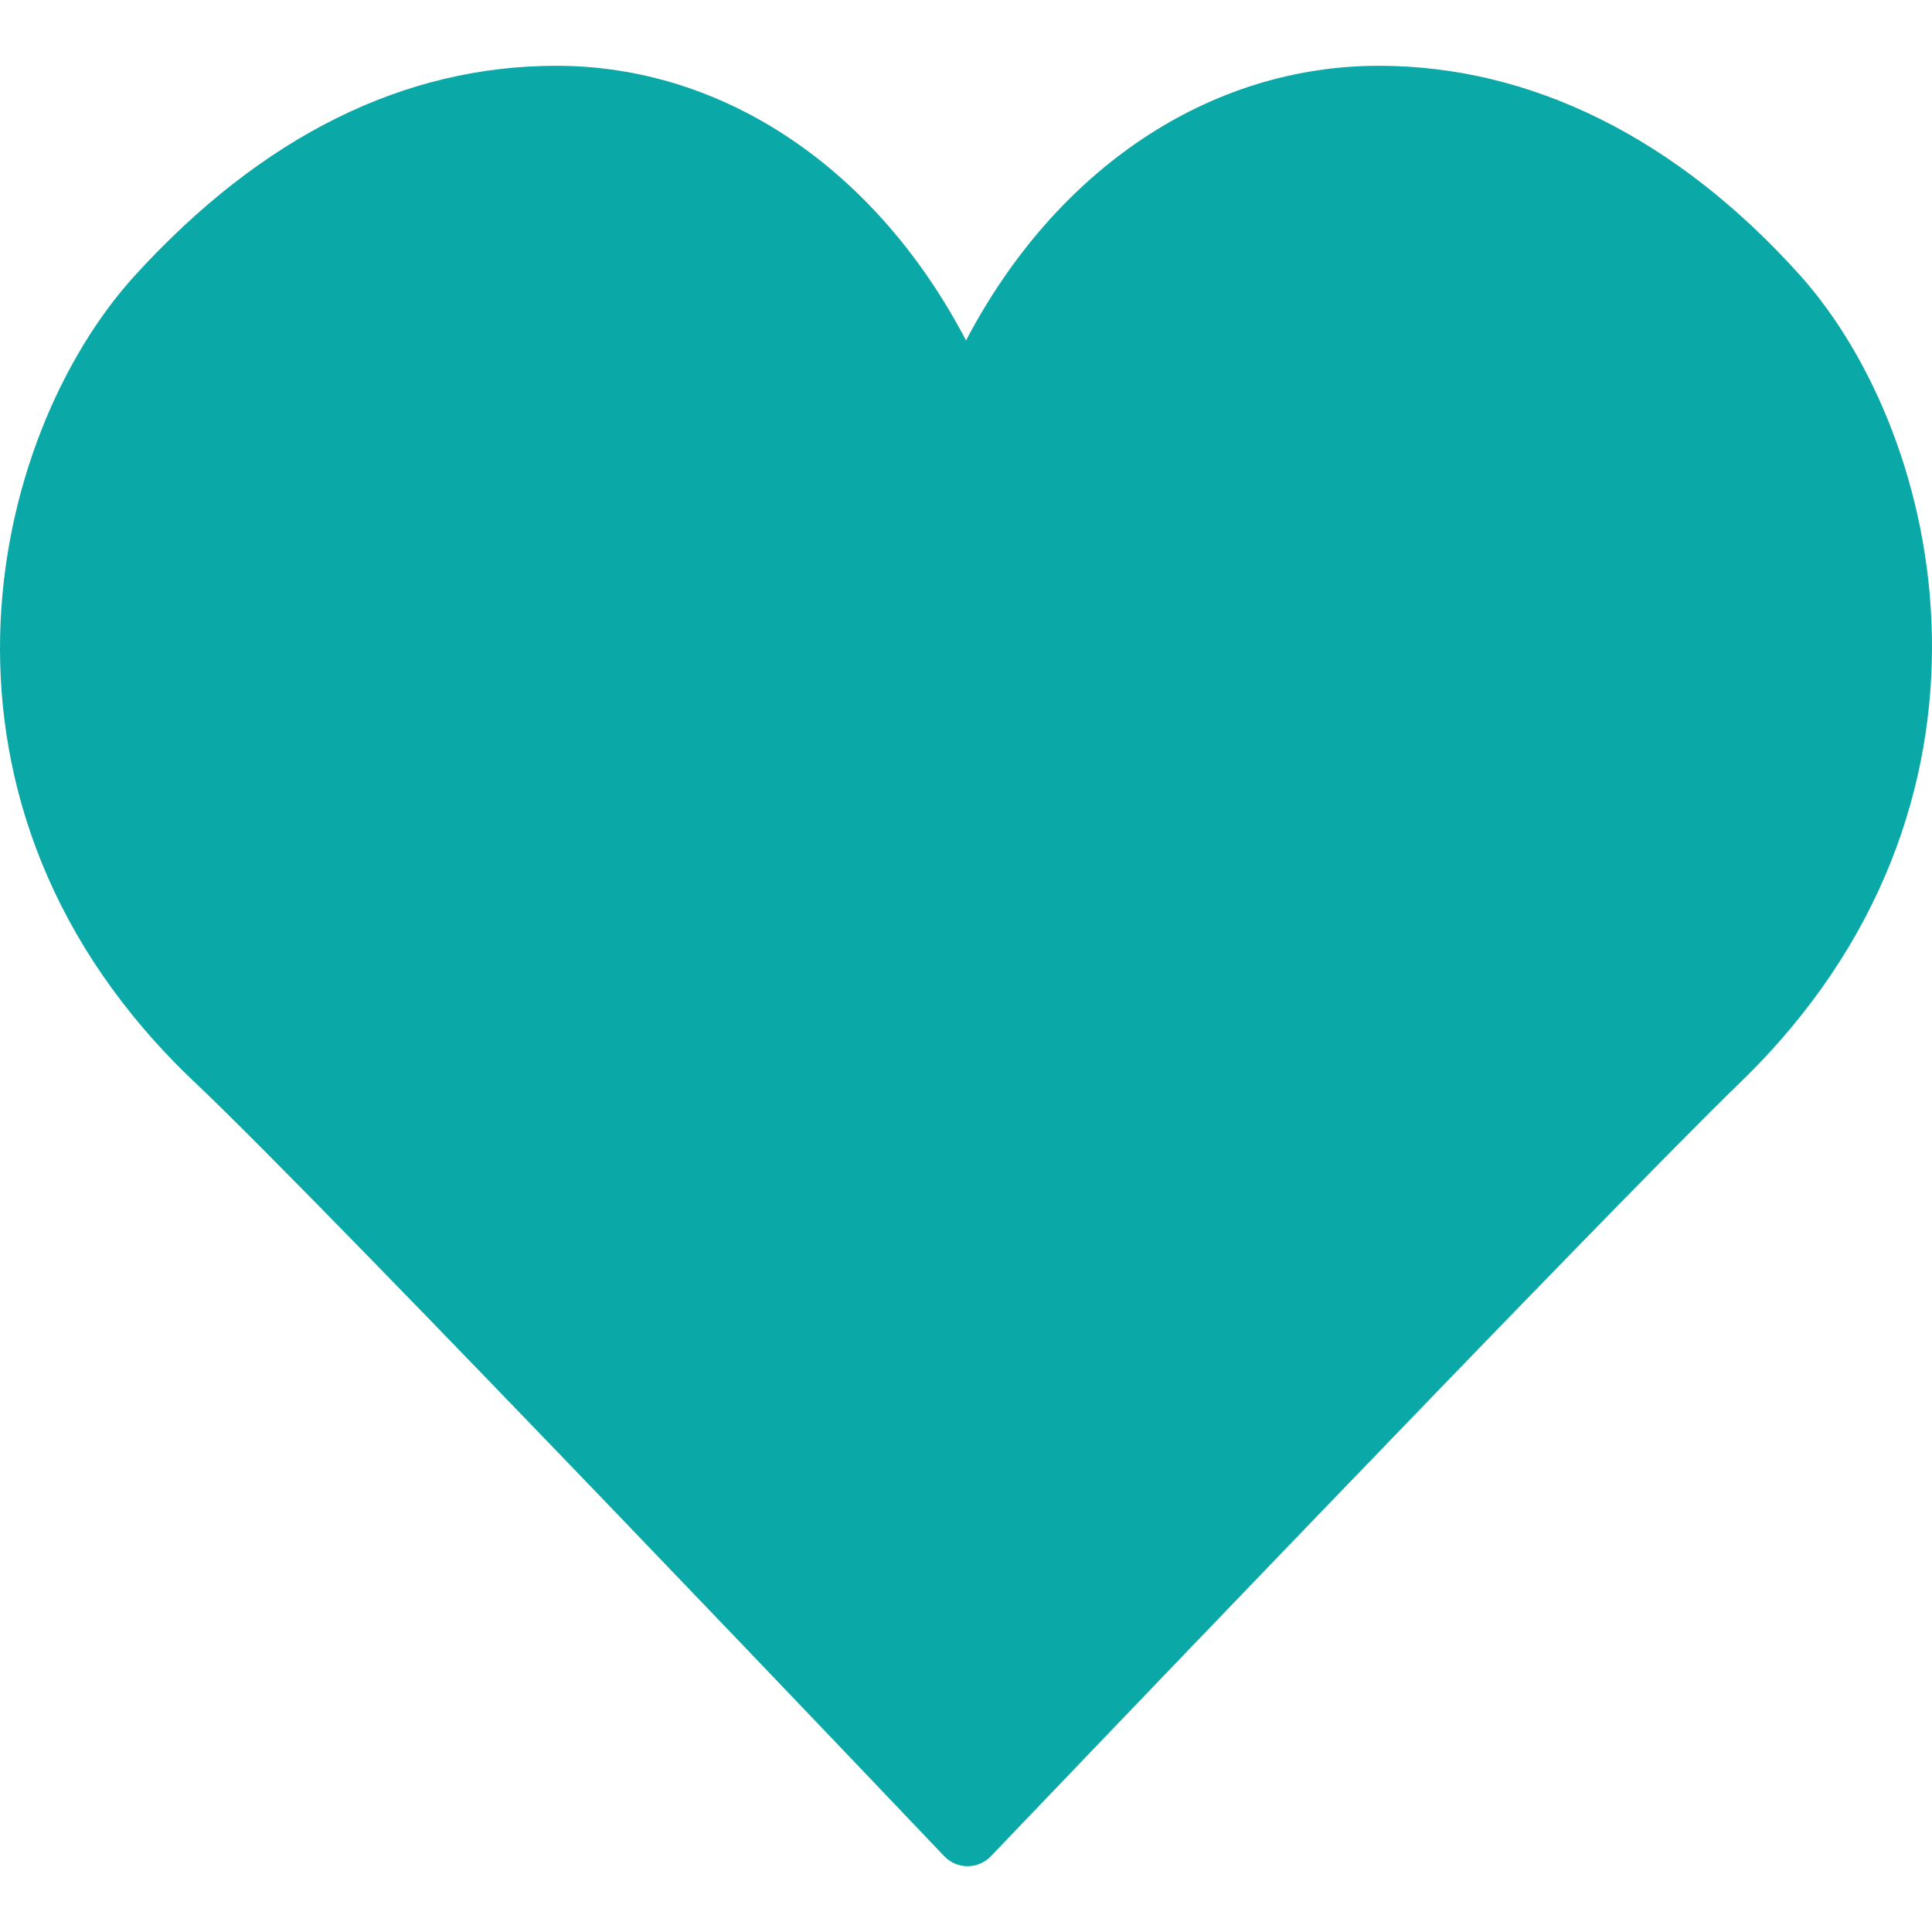
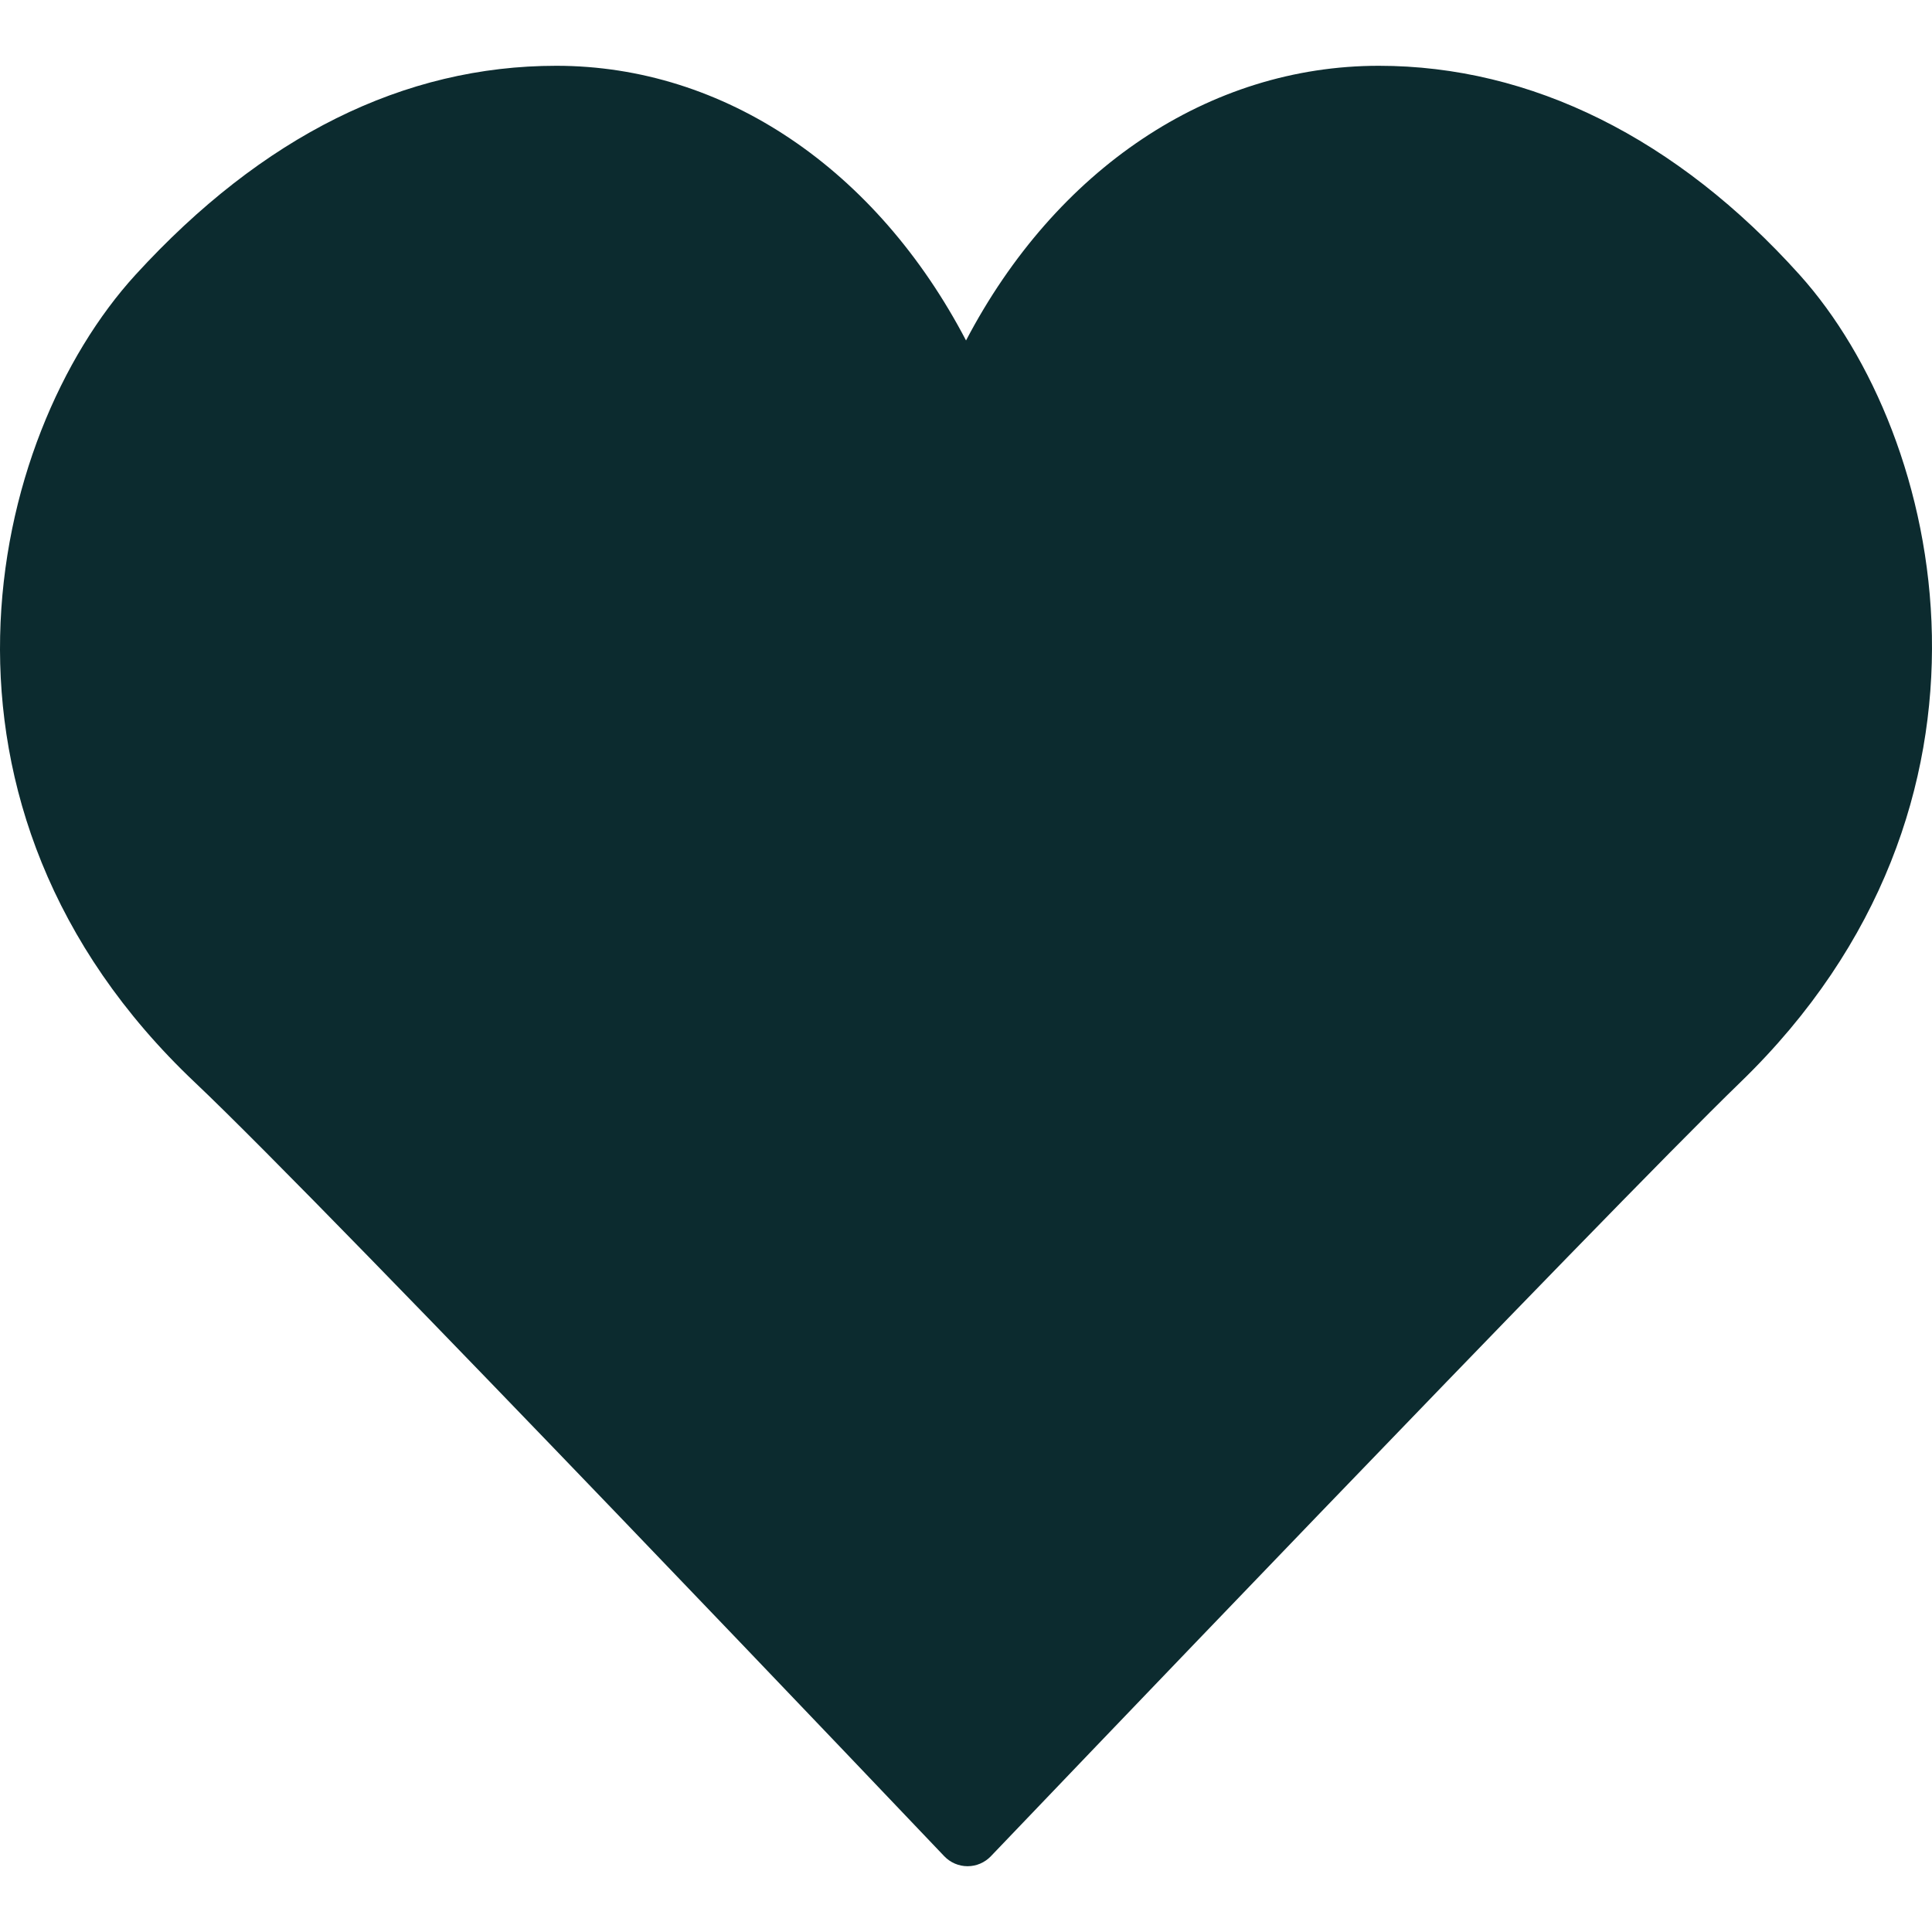
<svg xmlns="http://www.w3.org/2000/svg" version="1.1" id="Layer_1" x="0px" y="0px" viewBox="0 0 503.876 503.876" style="enable-background:new 0 0 503.876 503.876;" xml:space="preserve">
-   <path fill="#0aa8a7" d="M469.361,71.689c-32.071-35.681-70.026-54.532-109.761-54.532c-44.309,0-84.27,27.01-107.654,71.638    c-23.334-44.628-62.993-71.638-106.857-71.638c-39.743,0-76.649,18.331-109.719,54.482    C-3.392,114.042-25.273,210.34,50.889,282.356c35.143,33.221,193.779,200.074,195.374,201.753c1.586,1.662,3.785,2.61,6.077,2.61    h0.008c2.291,0,4.482-0.94,6.068-2.594c1.603-1.679,160.667-168.163,195.458-201.837    C528.576,209.962,507.274,113.866,469.361,71.689z" />
+   <path fill="#0c2b2f" d="M469.361,71.689c-32.071-35.681-70.026-54.532-109.761-54.532c-44.309,0-84.27,27.01-107.654,71.638    c-23.334-44.628-62.993-71.638-106.857-71.638c-39.743,0-76.649,18.331-109.719,54.482    C-3.392,114.042-25.273,210.34,50.889,282.356c35.143,33.221,193.779,200.074,195.374,201.753c1.586,1.662,3.785,2.61,6.077,2.61    h0.008c2.291,0,4.482-0.94,6.068-2.594c1.603-1.679,160.667-168.163,195.458-201.837    C528.576,209.962,507.274,113.866,469.361,71.689z" />
</svg>
